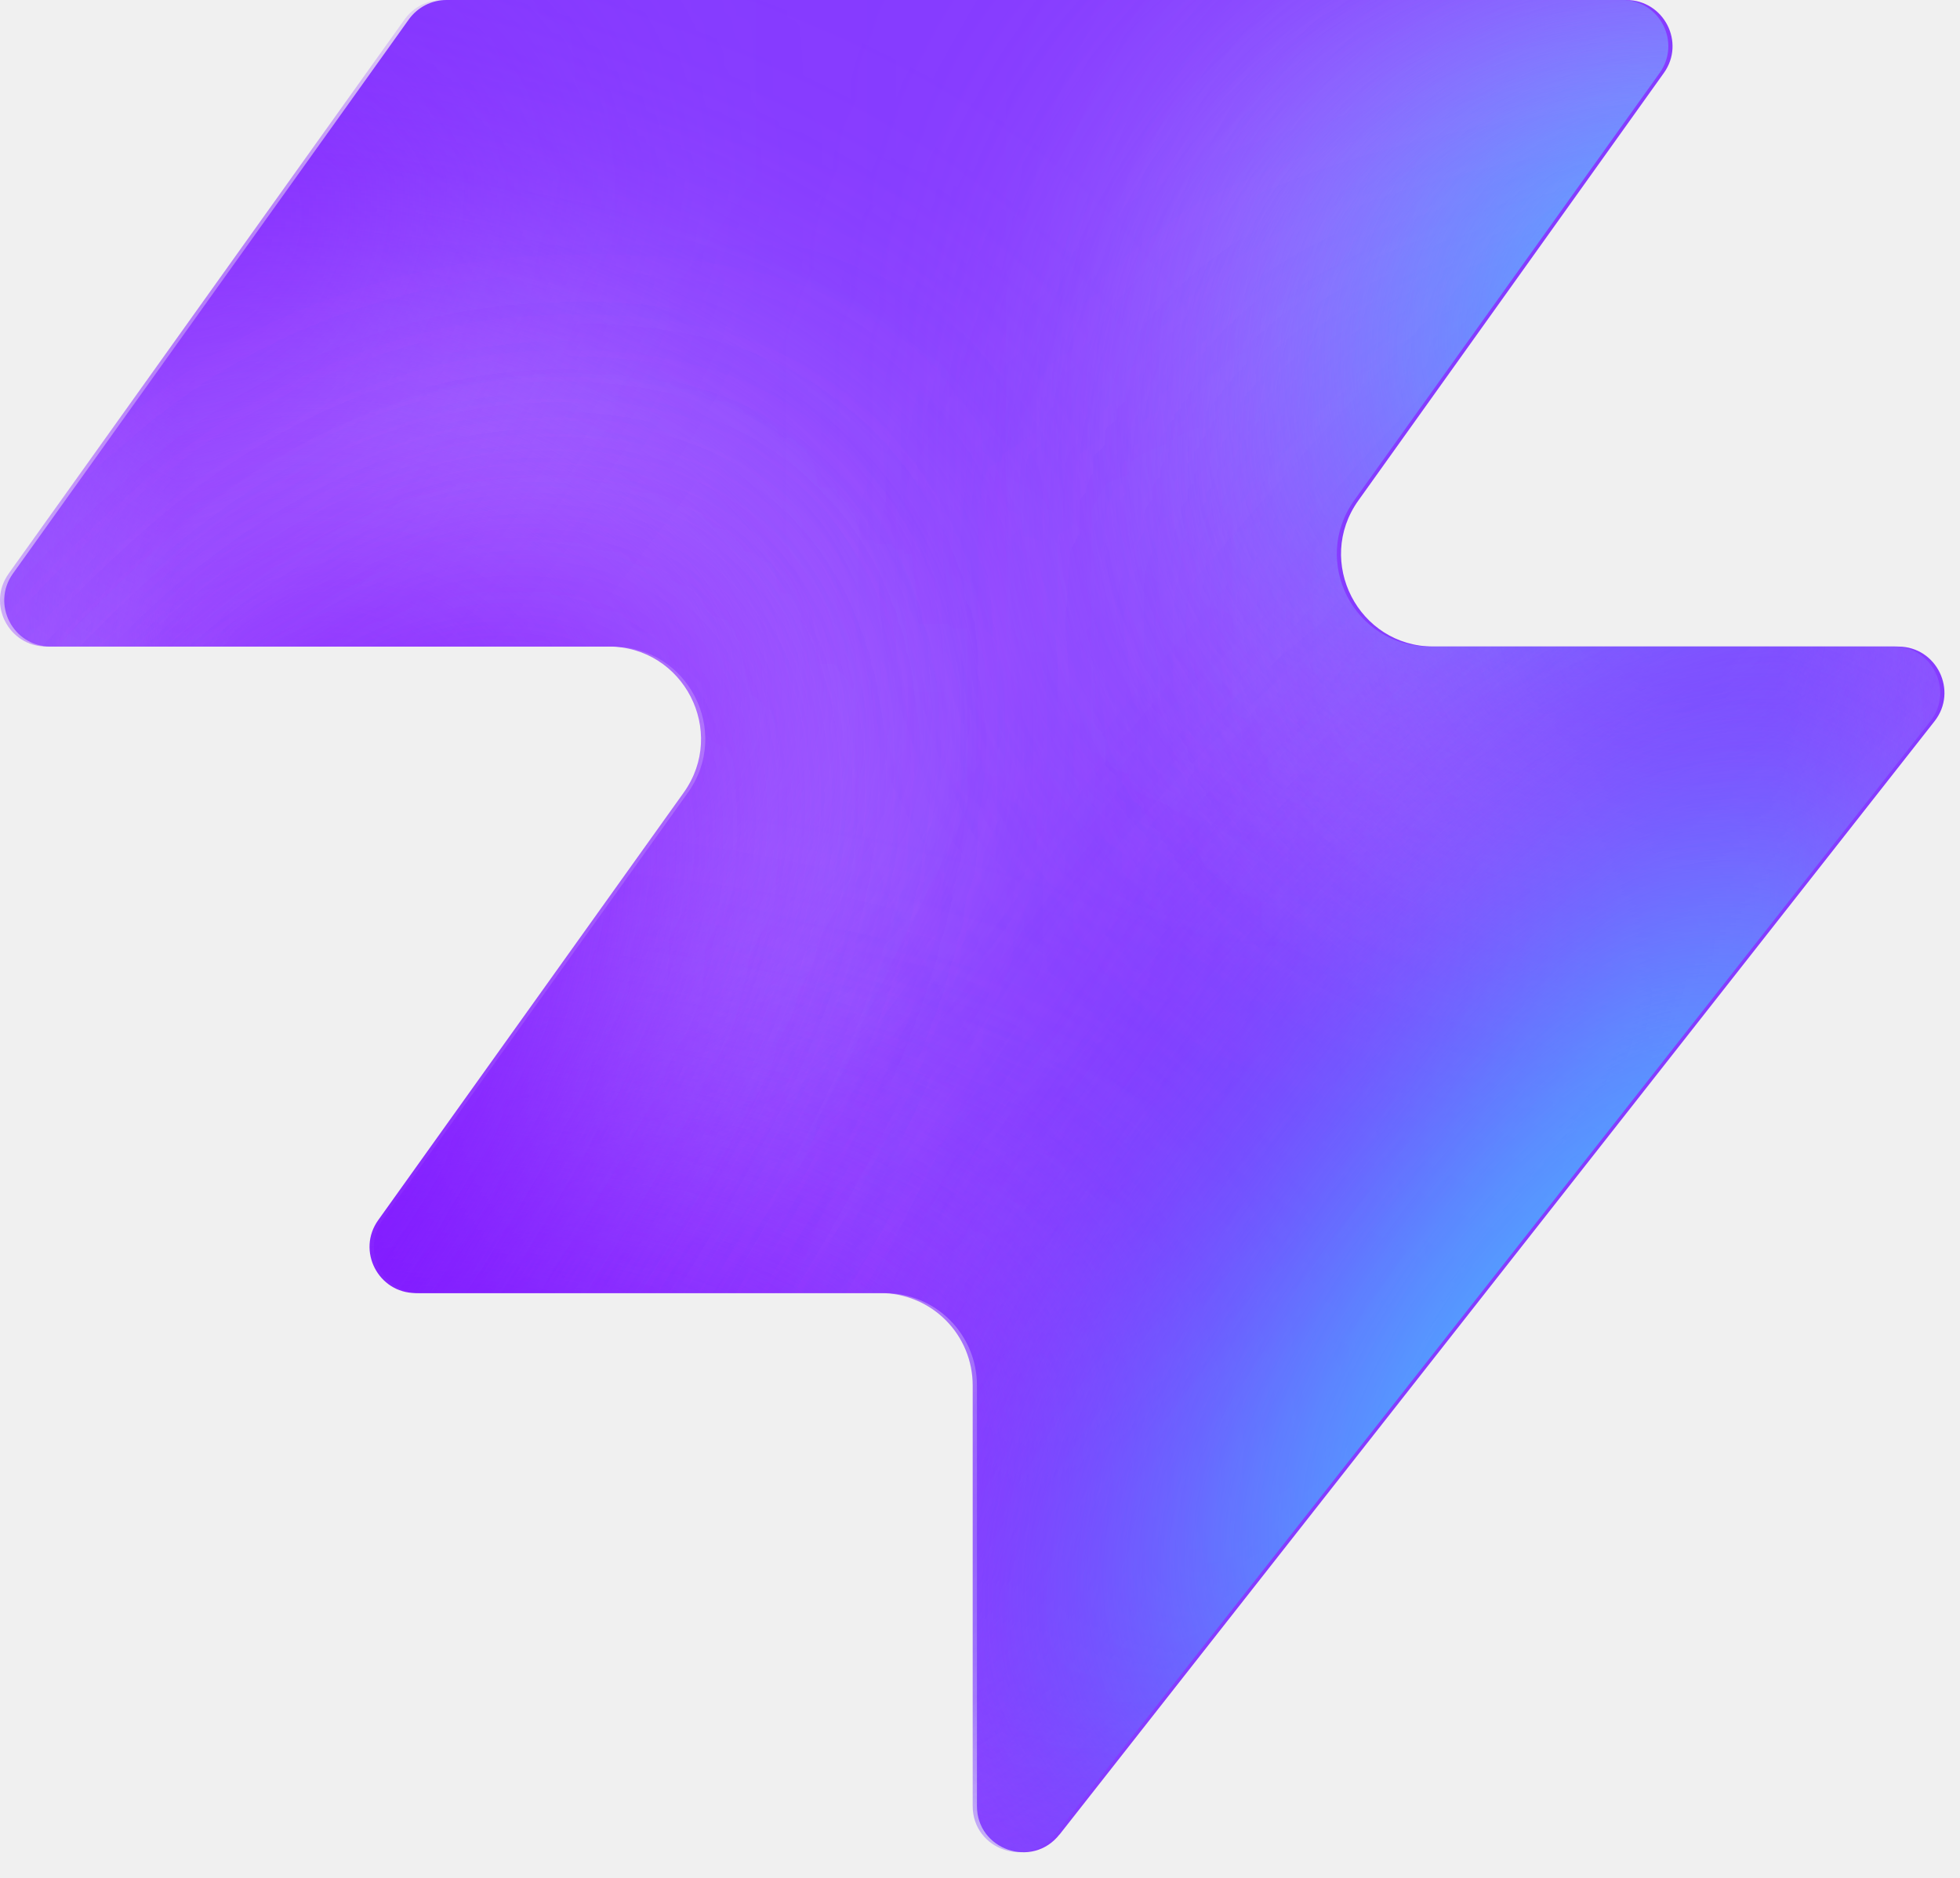
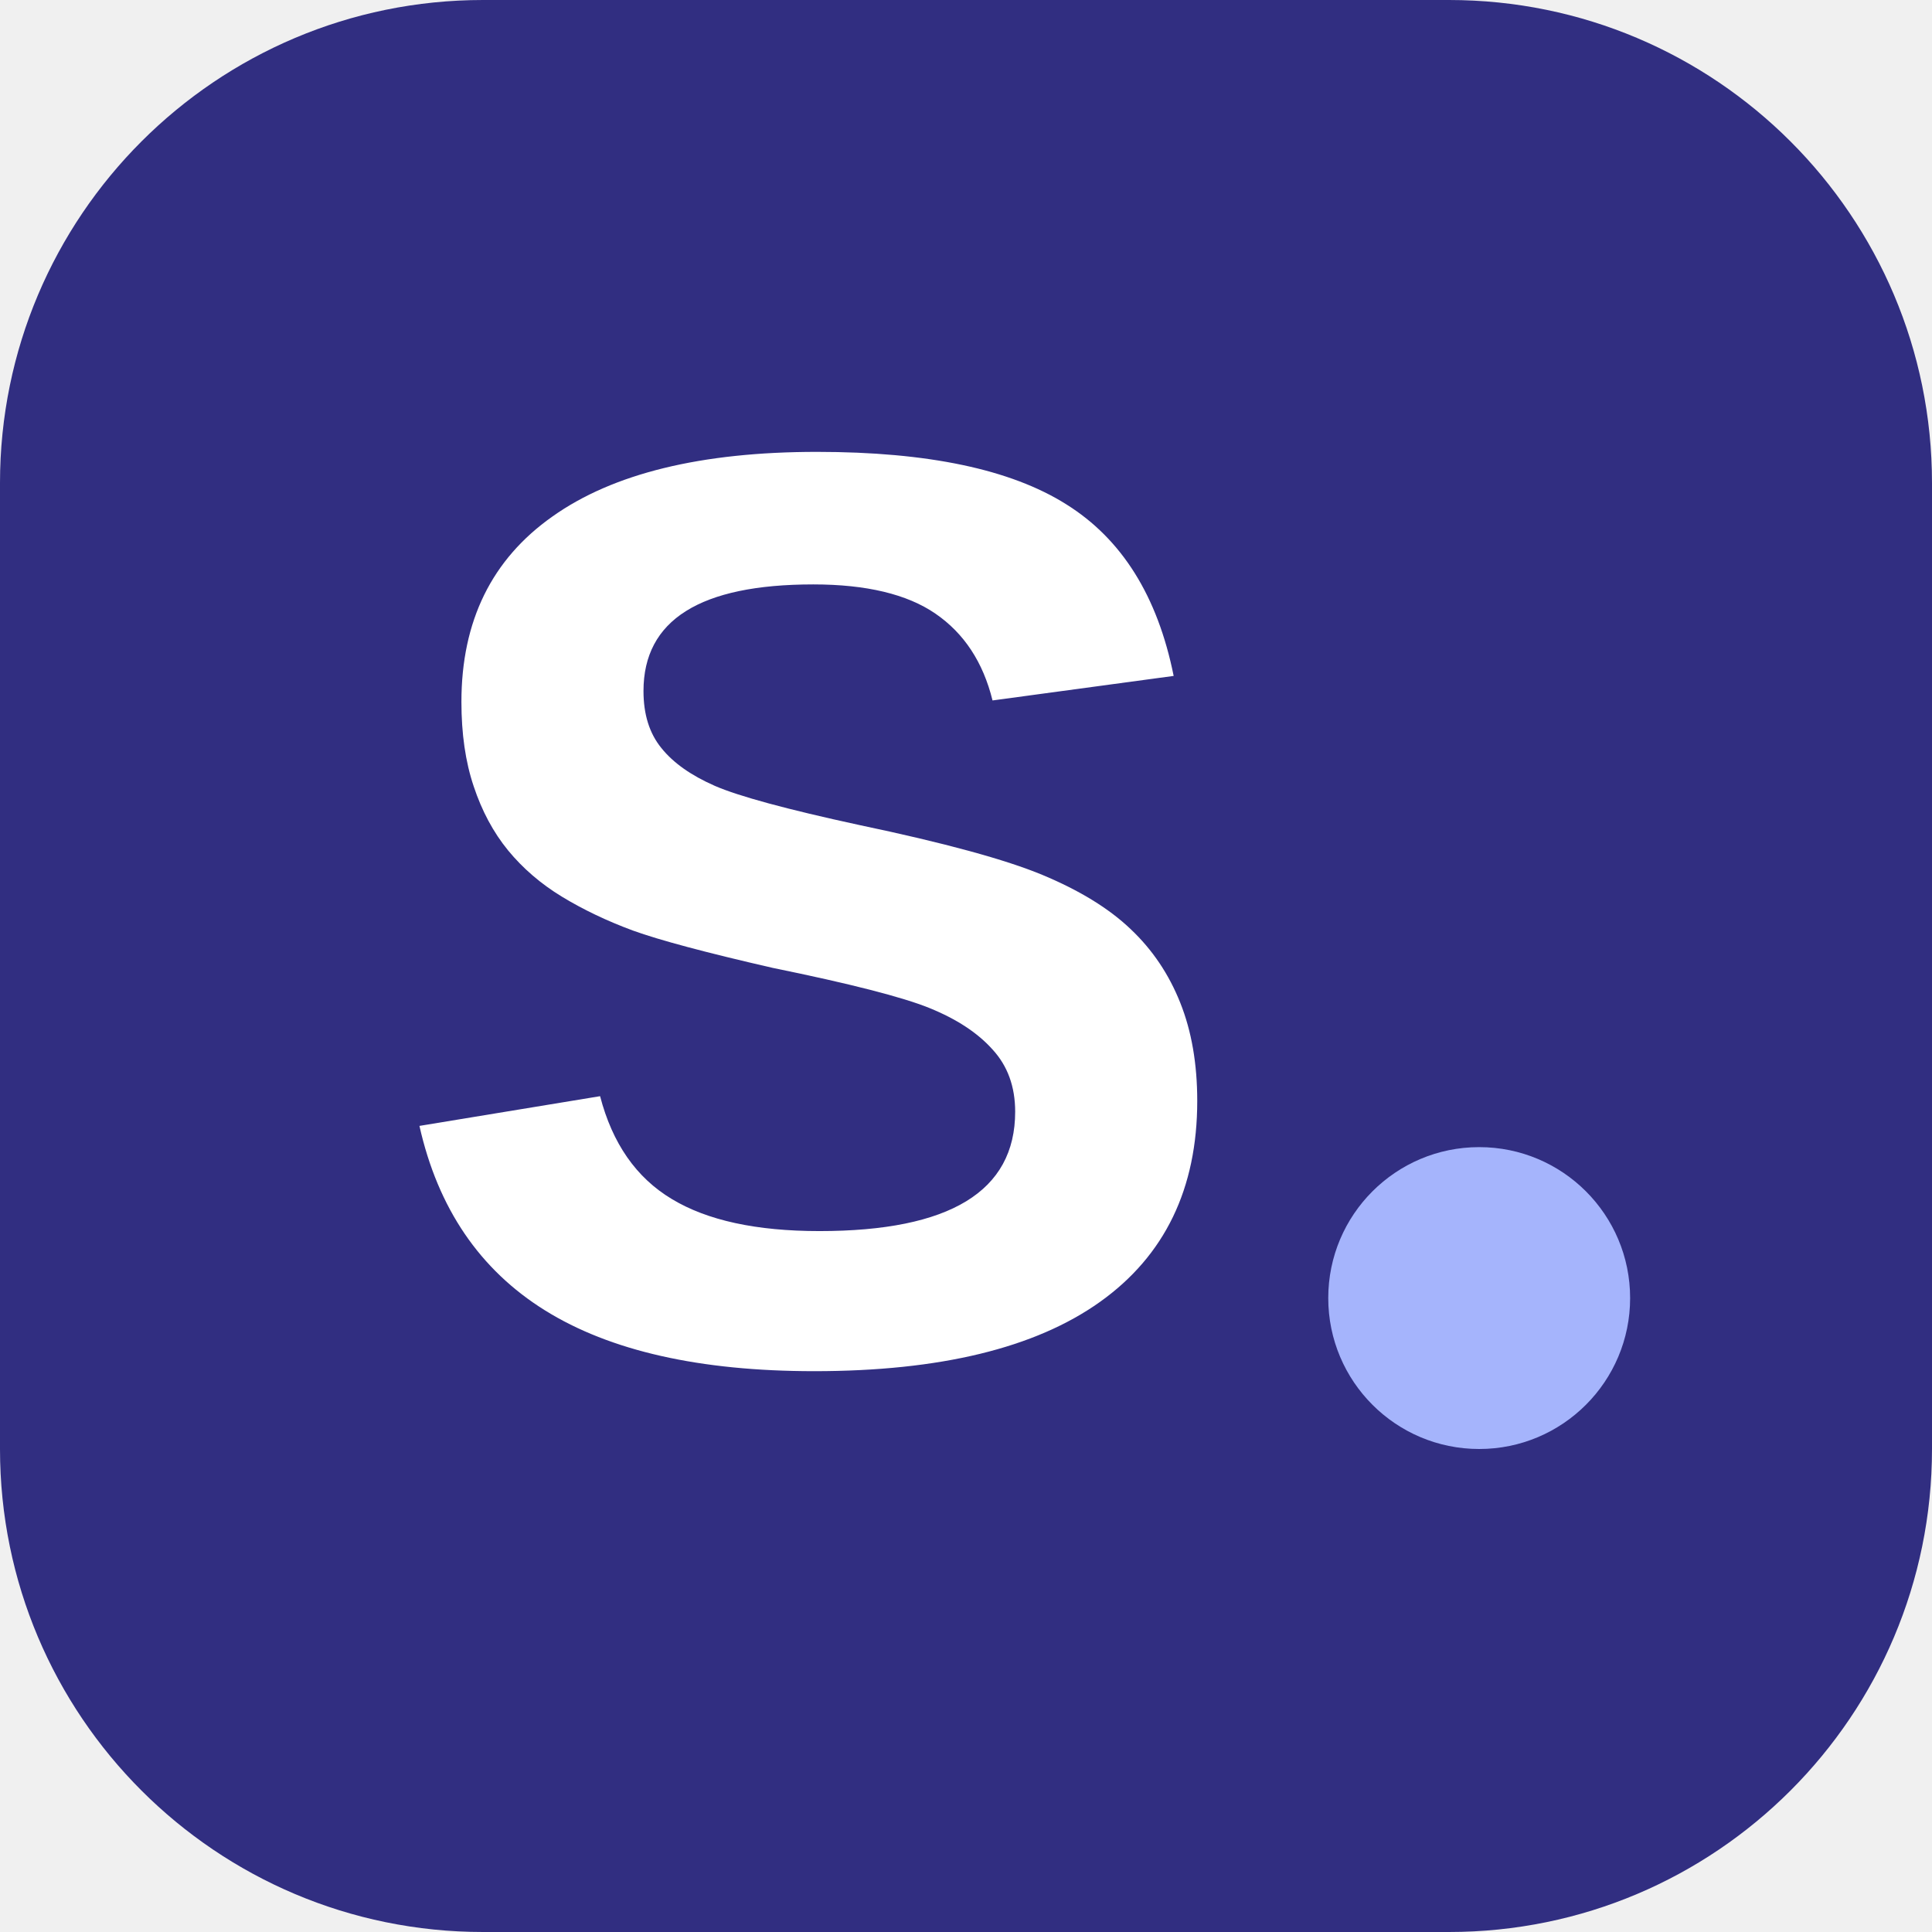
- <svg xmlns="http://www.w3.org/2000/svg" width="48" height="46" fill="none" viewBox="0 0 48 46">
-   <path fill="#863bff" d="M25.946 44.938c-.664.845-2.021.375-2.021-.698V33.937a2.26 2.26 0 0 0-2.262-2.262H10.287c-.92 0-1.456-1.04-.92-1.788l7.48-10.471c1.07-1.497 0-3.578-1.842-3.578H1.237c-.92 0-1.456-1.04-.92-1.788L10.013.474c.214-.297.556-.474.92-.474h28.894c.92 0 1.456 1.04.92 1.788l-7.48 10.471c-1.07 1.498 0 3.579 1.842 3.579h11.377c.943 0 1.473 1.088.89 1.83L25.947 44.94z" style="fill:#863bff;fill:color(display-p3 .525 .23 1);fill-opacity:1" />
-   <mask id="a" width="48" height="46" x="0" y="0" maskUnits="userSpaceOnUse" style="mask-type:alpha">
-     <path fill="#000" d="M25.842 44.938c-.664.844-2.021.375-2.021-.698V33.937a2.26 2.26 0 0 0-2.262-2.262H10.183c-.92 0-1.456-1.04-.92-1.788l7.48-10.471c1.07-1.498 0-3.579-1.842-3.579H1.133c-.92 0-1.456-1.04-.92-1.787L9.91.473c.214-.297.556-.474.92-.474h28.894c.92 0 1.456 1.04.92 1.788l-7.48 10.471c-1.07 1.498 0 3.578 1.842 3.578h11.377c.943 0 1.473 1.088.89 1.832L25.843 44.94z" style="fill:#000;fill-opacity:1" />
-   </mask>
-   <g mask="url(#a)">
-     <g filter="url(#b)">
-       <ellipse cx="5.508" cy="14.704" fill="#ede6ff" rx="5.508" ry="14.704" style="fill:#ede6ff;fill:color(display-p3 .927 .903 1);fill-opacity:1" transform="matrix(.00324 1 1 -.00324 -4.47 31.516)" />
-     </g>
-     <g filter="url(#c)">
-       <ellipse cx="10.399" cy="29.851" fill="#ede6ff" rx="10.399" ry="29.851" style="fill:#ede6ff;fill:color(display-p3 .927 .903 1);fill-opacity:1" transform="matrix(.00324 1 1 -.00324 -39.328 7.883)" />
-     </g>
-     <g filter="url(#d)">
-       <ellipse cx="5.508" cy="30.487" fill="#7e14ff" rx="5.508" ry="30.487" style="fill:#7e14ff;fill:color(display-p3 .492 .077 1);fill-opacity:1" transform="rotate(89.814 -25.913 -14.639)scale(1 -1)" />
-     </g>
-     <g filter="url(#e)">
-       <ellipse cx="5.508" cy="30.599" fill="#7e14ff" rx="5.508" ry="30.599" style="fill:#7e14ff;fill:color(display-p3 .492 .077 1);fill-opacity:1" transform="rotate(89.814 -32.644 -3.334)scale(1 -1)" />
-     </g>
-     <g filter="url(#f)">
-       <ellipse cx="5.508" cy="30.599" fill="#7e14ff" rx="5.508" ry="30.599" style="fill:#7e14ff;fill:color(display-p3 .492 .077 1);fill-opacity:1" transform="matrix(.00324 1 1 -.00324 -34.34 30.47)" />
-     </g>
-     <g filter="url(#g)">
-       <ellipse cx="14.072" cy="22.078" fill="#ede6ff" rx="14.072" ry="22.078" style="fill:#ede6ff;fill:color(display-p3 .927 .903 1);fill-opacity:1" transform="rotate(93.35 24.506 48.493)scale(-1 1)" />
-     </g>
-     <g filter="url(#h)">
-       <ellipse cx="3.47" cy="21.501" fill="#7e14ff" rx="3.47" ry="21.501" style="fill:#7e14ff;fill:color(display-p3 .492 .077 1);fill-opacity:1" transform="rotate(89.009 28.708 47.59)scale(-1 1)" />
-     </g>
-     <g filter="url(#i)">
-       <ellipse cx="3.47" cy="21.501" fill="#7e14ff" rx="3.47" ry="21.501" style="fill:#7e14ff;fill:color(display-p3 .492 .077 1);fill-opacity:1" transform="rotate(89.009 28.708 47.59)scale(-1 1)" />
-     </g>
-     <g filter="url(#j)">
-       <ellipse cx=".387" cy="8.972" fill="#7e14ff" rx="4.407" ry="29.108" style="fill:#7e14ff;fill:color(display-p3 .492 .077 1);fill-opacity:1" transform="rotate(39.51 .387 8.972)" />
-     </g>
-     <g filter="url(#k)">
-       <ellipse cx="47.523" cy="-6.092" fill="#7e14ff" rx="4.407" ry="29.108" style="fill:#7e14ff;fill:color(display-p3 .492 .077 1);fill-opacity:1" transform="rotate(37.892 47.523 -6.092)" />
-     </g>
-     <g filter="url(#l)">
-       <ellipse cx="41.412" cy="6.333" fill="#47bfff" rx="5.971" ry="9.665" style="fill:#47bfff;fill:color(display-p3 .28 .748 1);fill-opacity:1" transform="rotate(37.892 41.412 6.333)" />
-     </g>
-     <g filter="url(#m)">
-       <ellipse cx="-1.879" cy="38.332" fill="#7e14ff" rx="4.407" ry="29.108" style="fill:#7e14ff;fill:color(display-p3 .492 .077 1);fill-opacity:1" transform="rotate(37.892 -1.88 38.332)" />
-     </g>
-     <g filter="url(#n)">
-       <ellipse cx="-1.879" cy="38.332" fill="#7e14ff" rx="4.407" ry="29.108" style="fill:#7e14ff;fill:color(display-p3 .492 .077 1);fill-opacity:1" transform="rotate(37.892 -1.88 38.332)" />
-     </g>
-     <g filter="url(#o)">
-       <ellipse cx="35.651" cy="29.907" fill="#7e14ff" rx="4.407" ry="29.108" style="fill:#7e14ff;fill:color(display-p3 .492 .077 1);fill-opacity:1" transform="rotate(37.892 35.651 29.907)" />
-     </g>
-     <g filter="url(#p)">
-       <ellipse cx="38.418" cy="32.4" fill="#47bfff" rx="5.971" ry="15.297" style="fill:#47bfff;fill:color(display-p3 .28 .748 1);fill-opacity:1" transform="rotate(37.892 38.418 32.4)" />
-     </g>
-   </g>
-   <defs>
-     <filter id="b" width="60.045" height="41.654" x="-19.77" y="16.149" color-interpolation-filters="sRGB" filterUnits="userSpaceOnUse">
-       <feFlood flood-opacity="0" result="BackgroundImageFix" />
-       <feBlend in="SourceGraphic" in2="BackgroundImageFix" result="shape" />
-       <feGaussianBlur result="effect1_foregroundBlur_2002_17158" stdDeviation="7.659" />
-     </filter>
-     <filter id="c" width="90.34" height="51.437" x="-54.613" y="-7.533" color-interpolation-filters="sRGB" filterUnits="userSpaceOnUse">
-       <feFlood flood-opacity="0" result="BackgroundImageFix" />
-       <feBlend in="SourceGraphic" in2="BackgroundImageFix" result="shape" />
-       <feGaussianBlur result="effect1_foregroundBlur_2002_17158" stdDeviation="7.659" />
-     </filter>
-     <filter id="d" width="79.355" height="29.4" x="-49.64" y="2.03" color-interpolation-filters="sRGB" filterUnits="userSpaceOnUse">
-       <feFlood flood-opacity="0" result="BackgroundImageFix" />
-       <feBlend in="SourceGraphic" in2="BackgroundImageFix" result="shape" />
-       <feGaussianBlur result="effect1_foregroundBlur_2002_17158" stdDeviation="4.596" />
-     </filter>
-     <filter id="e" width="79.579" height="29.4" x="-45.045" y="20.029" color-interpolation-filters="sRGB" filterUnits="userSpaceOnUse">
-       <feFlood flood-opacity="0" result="BackgroundImageFix" />
-       <feBlend in="SourceGraphic" in2="BackgroundImageFix" result="shape" />
-       <feGaussianBlur result="effect1_foregroundBlur_2002_17158" stdDeviation="4.596" />
-     </filter>
-     <filter id="f" width="79.579" height="29.4" x="-43.513" y="21.178" color-interpolation-filters="sRGB" filterUnits="userSpaceOnUse">
-       <feFlood flood-opacity="0" result="BackgroundImageFix" />
-       <feBlend in="SourceGraphic" in2="BackgroundImageFix" result="shape" />
-       <feGaussianBlur result="effect1_foregroundBlur_2002_17158" stdDeviation="4.596" />
-     </filter>
-     <filter id="g" width="74.749" height="58.852" x="15.756" y="-17.901" color-interpolation-filters="sRGB" filterUnits="userSpaceOnUse">
-       <feFlood flood-opacity="0" result="BackgroundImageFix" />
-       <feBlend in="SourceGraphic" in2="BackgroundImageFix" result="shape" />
-       <feGaussianBlur result="effect1_foregroundBlur_2002_17158" stdDeviation="7.659" />
-     </filter>
-     <filter id="h" width="61.377" height="25.362" x="23.548" y="2.284" color-interpolation-filters="sRGB" filterUnits="userSpaceOnUse">
-       <feFlood flood-opacity="0" result="BackgroundImageFix" />
-       <feBlend in="SourceGraphic" in2="BackgroundImageFix" result="shape" />
-       <feGaussianBlur result="effect1_foregroundBlur_2002_17158" stdDeviation="4.596" />
-     </filter>
-     <filter id="i" width="61.377" height="25.362" x="23.548" y="2.284" color-interpolation-filters="sRGB" filterUnits="userSpaceOnUse">
-       <feFlood flood-opacity="0" result="BackgroundImageFix" />
-       <feBlend in="SourceGraphic" in2="BackgroundImageFix" result="shape" />
-       <feGaussianBlur result="effect1_foregroundBlur_2002_17158" stdDeviation="4.596" />
-     </filter>
-     <filter id="j" width="56.045" height="63.649" x="-27.636" y="-22.853" color-interpolation-filters="sRGB" filterUnits="userSpaceOnUse">
-       <feFlood flood-opacity="0" result="BackgroundImageFix" />
-       <feBlend in="SourceGraphic" in2="BackgroundImageFix" result="shape" />
-       <feGaussianBlur result="effect1_foregroundBlur_2002_17158" stdDeviation="4.596" />
-     </filter>
-     <filter id="k" width="54.814" height="64.646" x="20.116" y="-38.415" color-interpolation-filters="sRGB" filterUnits="userSpaceOnUse">
-       <feFlood flood-opacity="0" result="BackgroundImageFix" />
-       <feBlend in="SourceGraphic" in2="BackgroundImageFix" result="shape" />
-       <feGaussianBlur result="effect1_foregroundBlur_2002_17158" stdDeviation="4.596" />
-     </filter>
-     <filter id="l" width="33.541" height="35.313" x="24.641" y="-11.323" color-interpolation-filters="sRGB" filterUnits="userSpaceOnUse">
-       <feFlood flood-opacity="0" result="BackgroundImageFix" />
-       <feBlend in="SourceGraphic" in2="BackgroundImageFix" result="shape" />
-       <feGaussianBlur result="effect1_foregroundBlur_2002_17158" stdDeviation="4.596" />
-     </filter>
-     <filter id="m" width="54.814" height="64.646" x="-29.286" y="6.009" color-interpolation-filters="sRGB" filterUnits="userSpaceOnUse">
-       <feFlood flood-opacity="0" result="BackgroundImageFix" />
-       <feBlend in="SourceGraphic" in2="BackgroundImageFix" result="shape" />
-       <feGaussianBlur result="effect1_foregroundBlur_2002_17158" stdDeviation="4.596" />
-     </filter>
-     <filter id="n" width="54.814" height="64.646" x="-29.286" y="6.009" color-interpolation-filters="sRGB" filterUnits="userSpaceOnUse">
-       <feFlood flood-opacity="0" result="BackgroundImageFix" />
-       <feBlend in="SourceGraphic" in2="BackgroundImageFix" result="shape" />
-       <feGaussianBlur result="effect1_foregroundBlur_2002_17158" stdDeviation="4.596" />
-     </filter>
-     <filter id="o" width="54.814" height="64.646" x="8.244" y="-2.416" color-interpolation-filters="sRGB" filterUnits="userSpaceOnUse">
-       <feFlood flood-opacity="0" result="BackgroundImageFix" />
-       <feBlend in="SourceGraphic" in2="BackgroundImageFix" result="shape" />
-       <feGaussianBlur result="effect1_foregroundBlur_2002_17158" stdDeviation="4.596" />
-     </filter>
-     <filter id="p" width="39.409" height="43.623" x="18.713" y="10.588" color-interpolation-filters="sRGB" filterUnits="userSpaceOnUse">
-       <feFlood flood-opacity="0" result="BackgroundImageFix" />
-       <feBlend in="SourceGraphic" in2="BackgroundImageFix" result="shape" />
-       <feGaussianBlur result="effect1_foregroundBlur_2002_17158" stdDeviation="4.596" />
-     </filter>
-   </defs>
+ <svg xmlns="http://www.w3.org/2000/svg" viewBox="0 0 64 64">
+   <rect width="64" height="64" rx="16" fill="#312E81" />
+   <text x="27" y="45" font-family="Arial, sans-serif" font-size="43" font-weight="700" text-anchor="middle" fill="#FFFFFF">S</text>
+   <circle cx="49" cy="43" r="5" fill="#A5B4FC" />
</svg>
